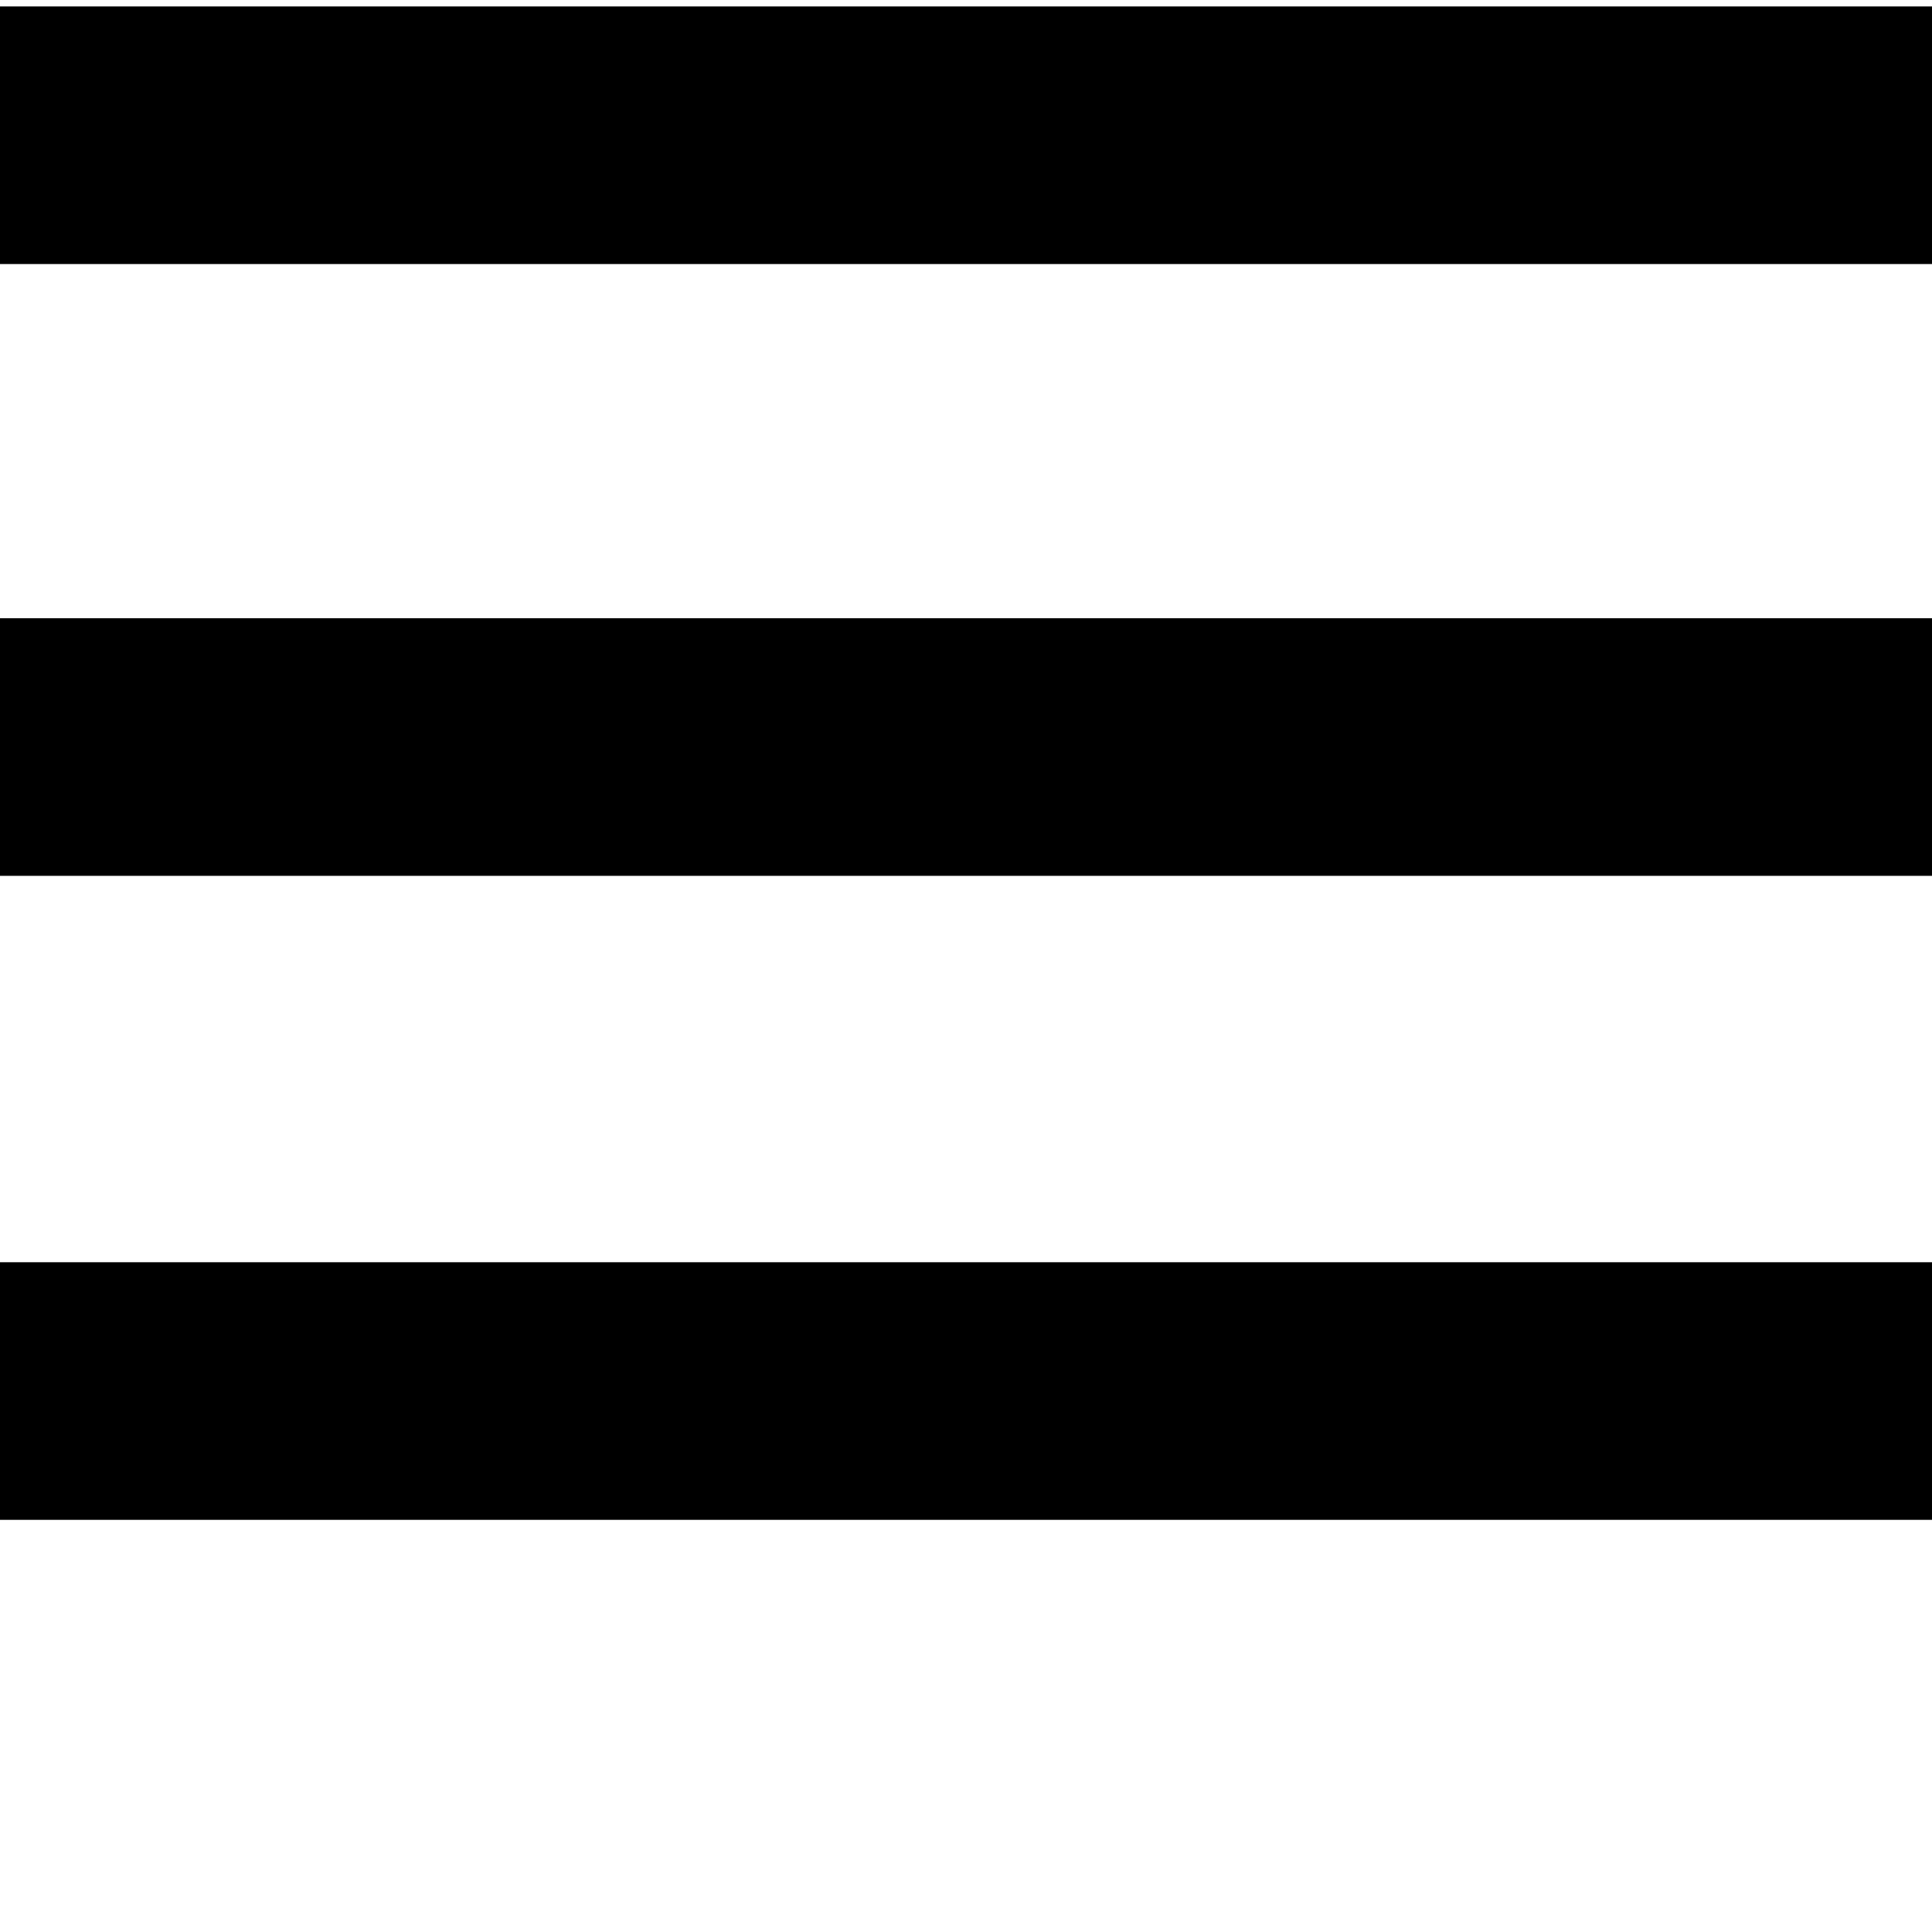
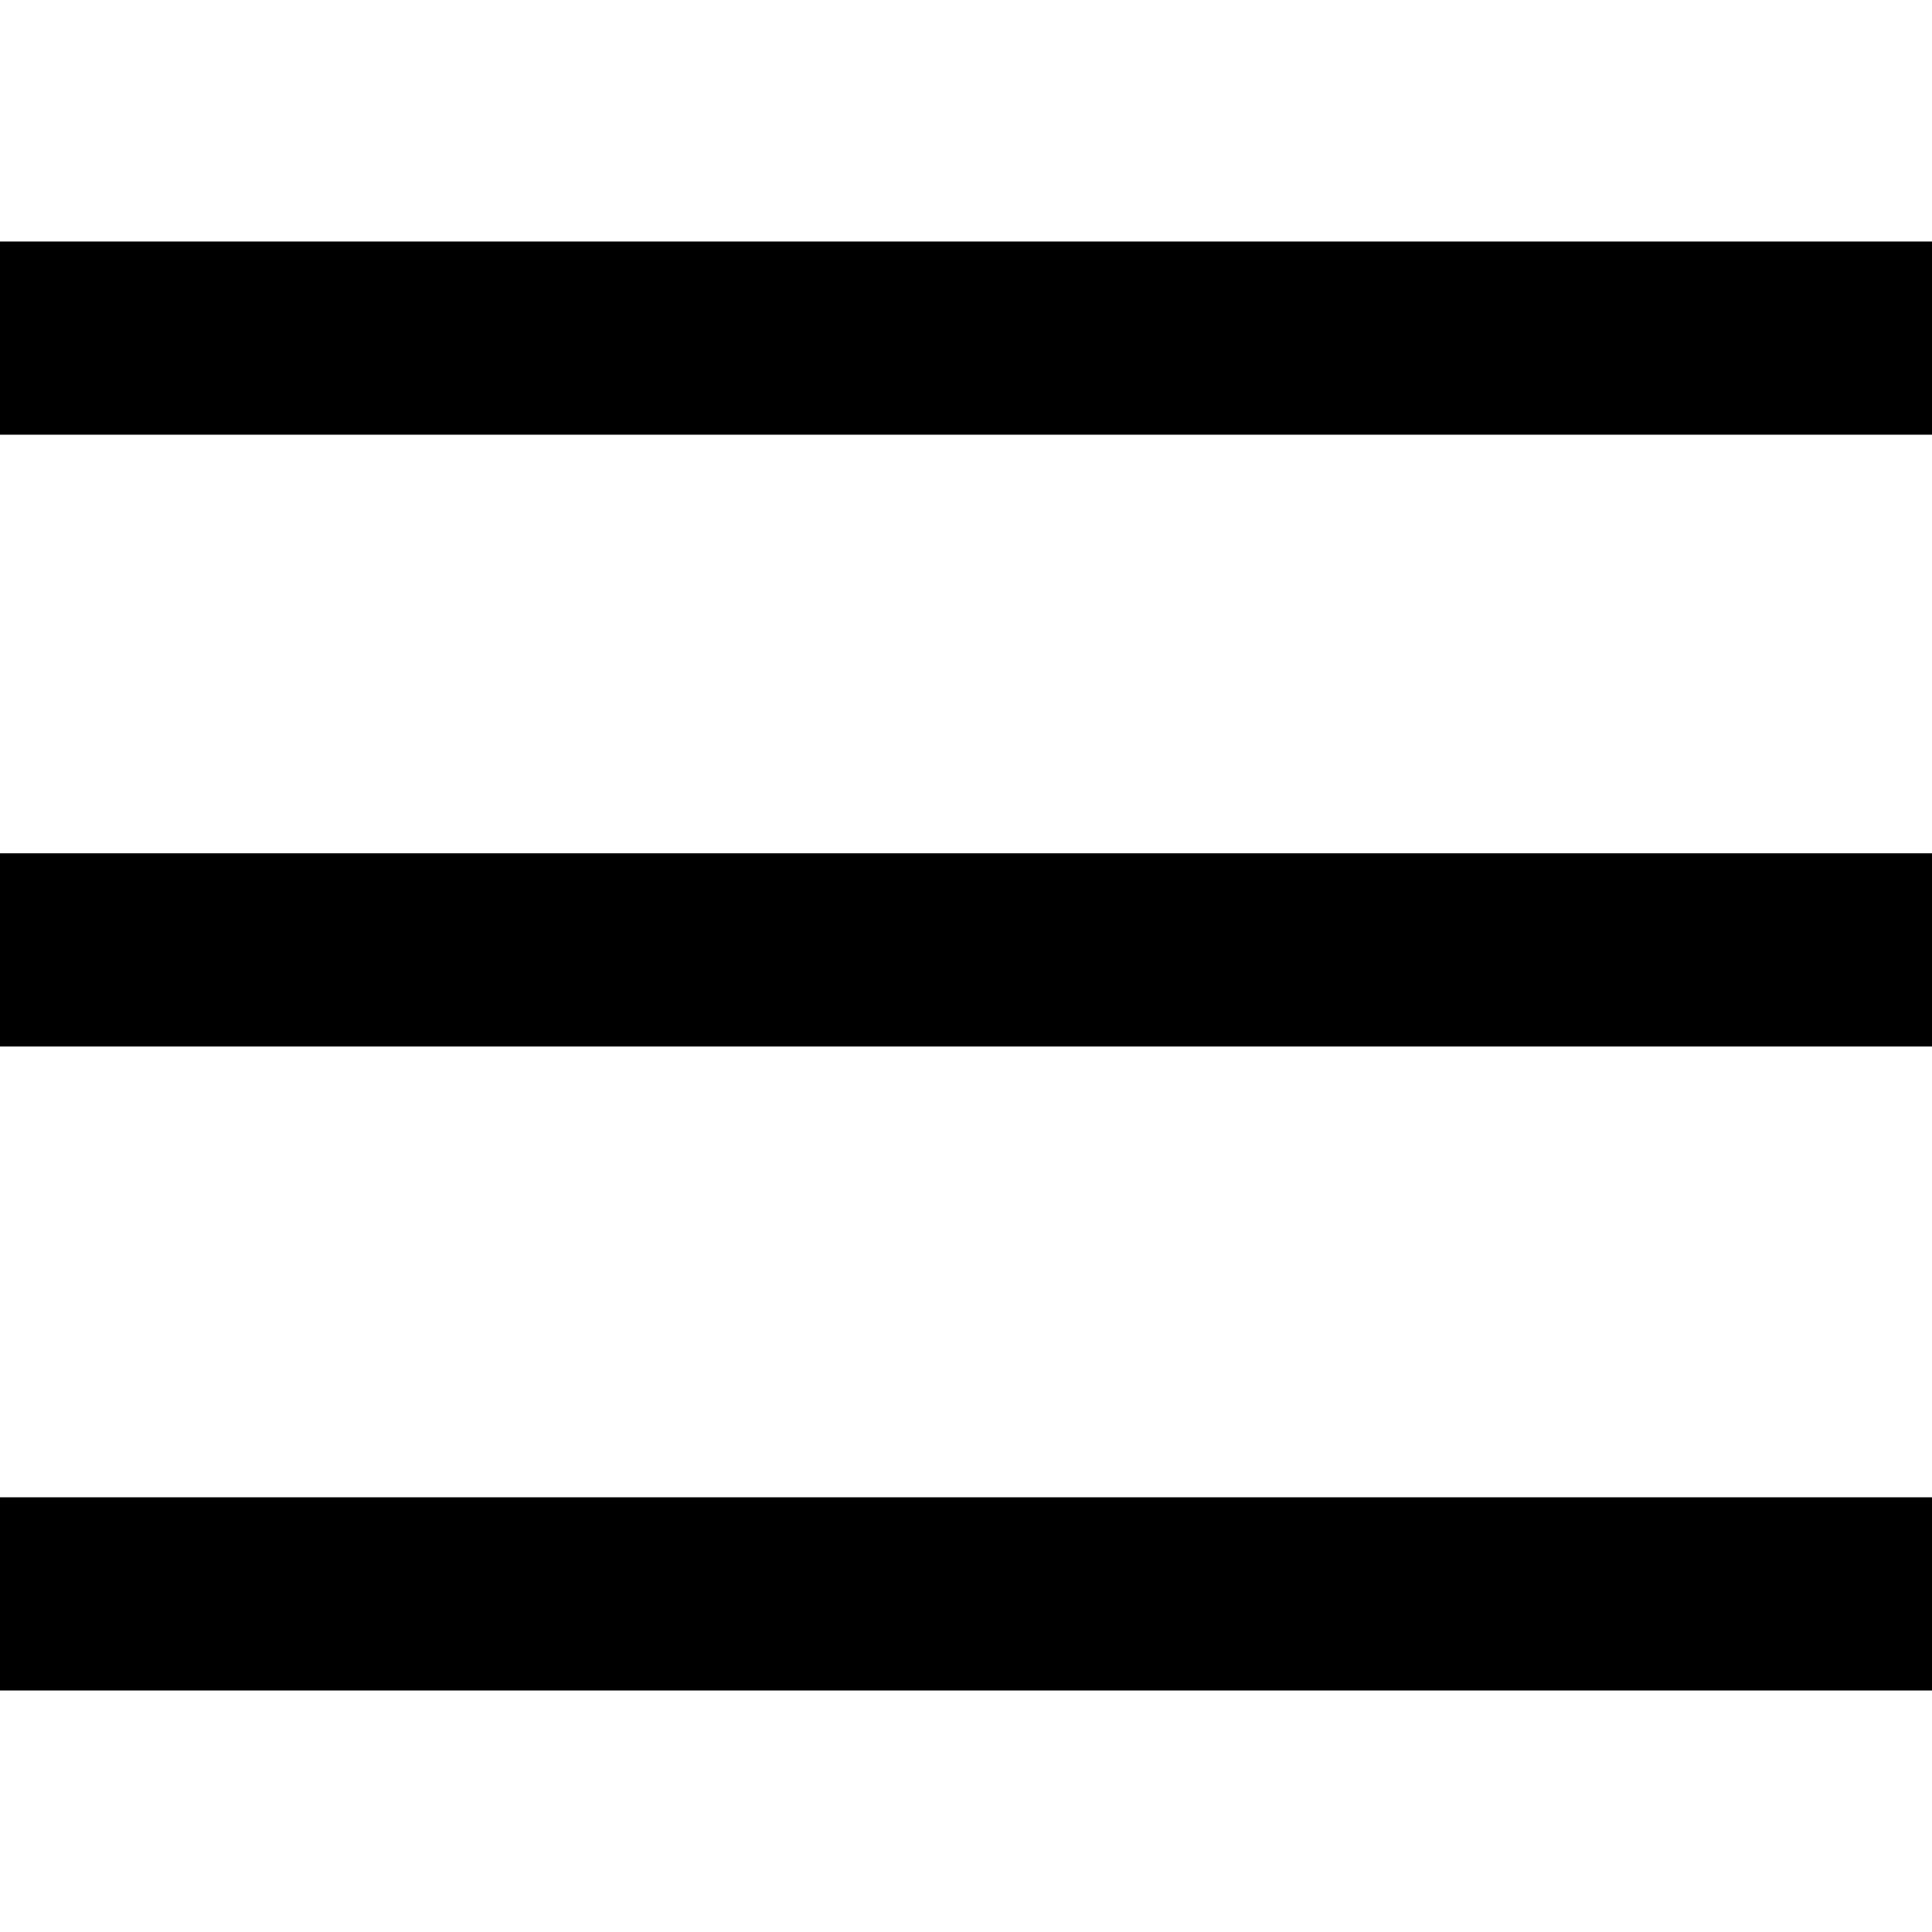
<svg xmlns="http://www.w3.org/2000/svg" version="1.1" id="Layer_1" x="0px" y="0px" viewBox="0 0 60 60" style="enable-background:new 0 0 60 60;" xml:space="preserve">
  <g>
-     <rect x="0" y="0.2" width="60" height="8" />
+     <rect y="7.5" width="60" height="6" />
  </g>
  <g>
-     <rect x="0" y="19.2" width="60" height="8" />
+     <rect y="26.5" width="60" height="6" />
  </g>
  <g>
-     <rect x="0" y="39.2" width="60" height="8" />
+     <rect y="46.5" width="60" height="6" />
  </g>
</svg>
